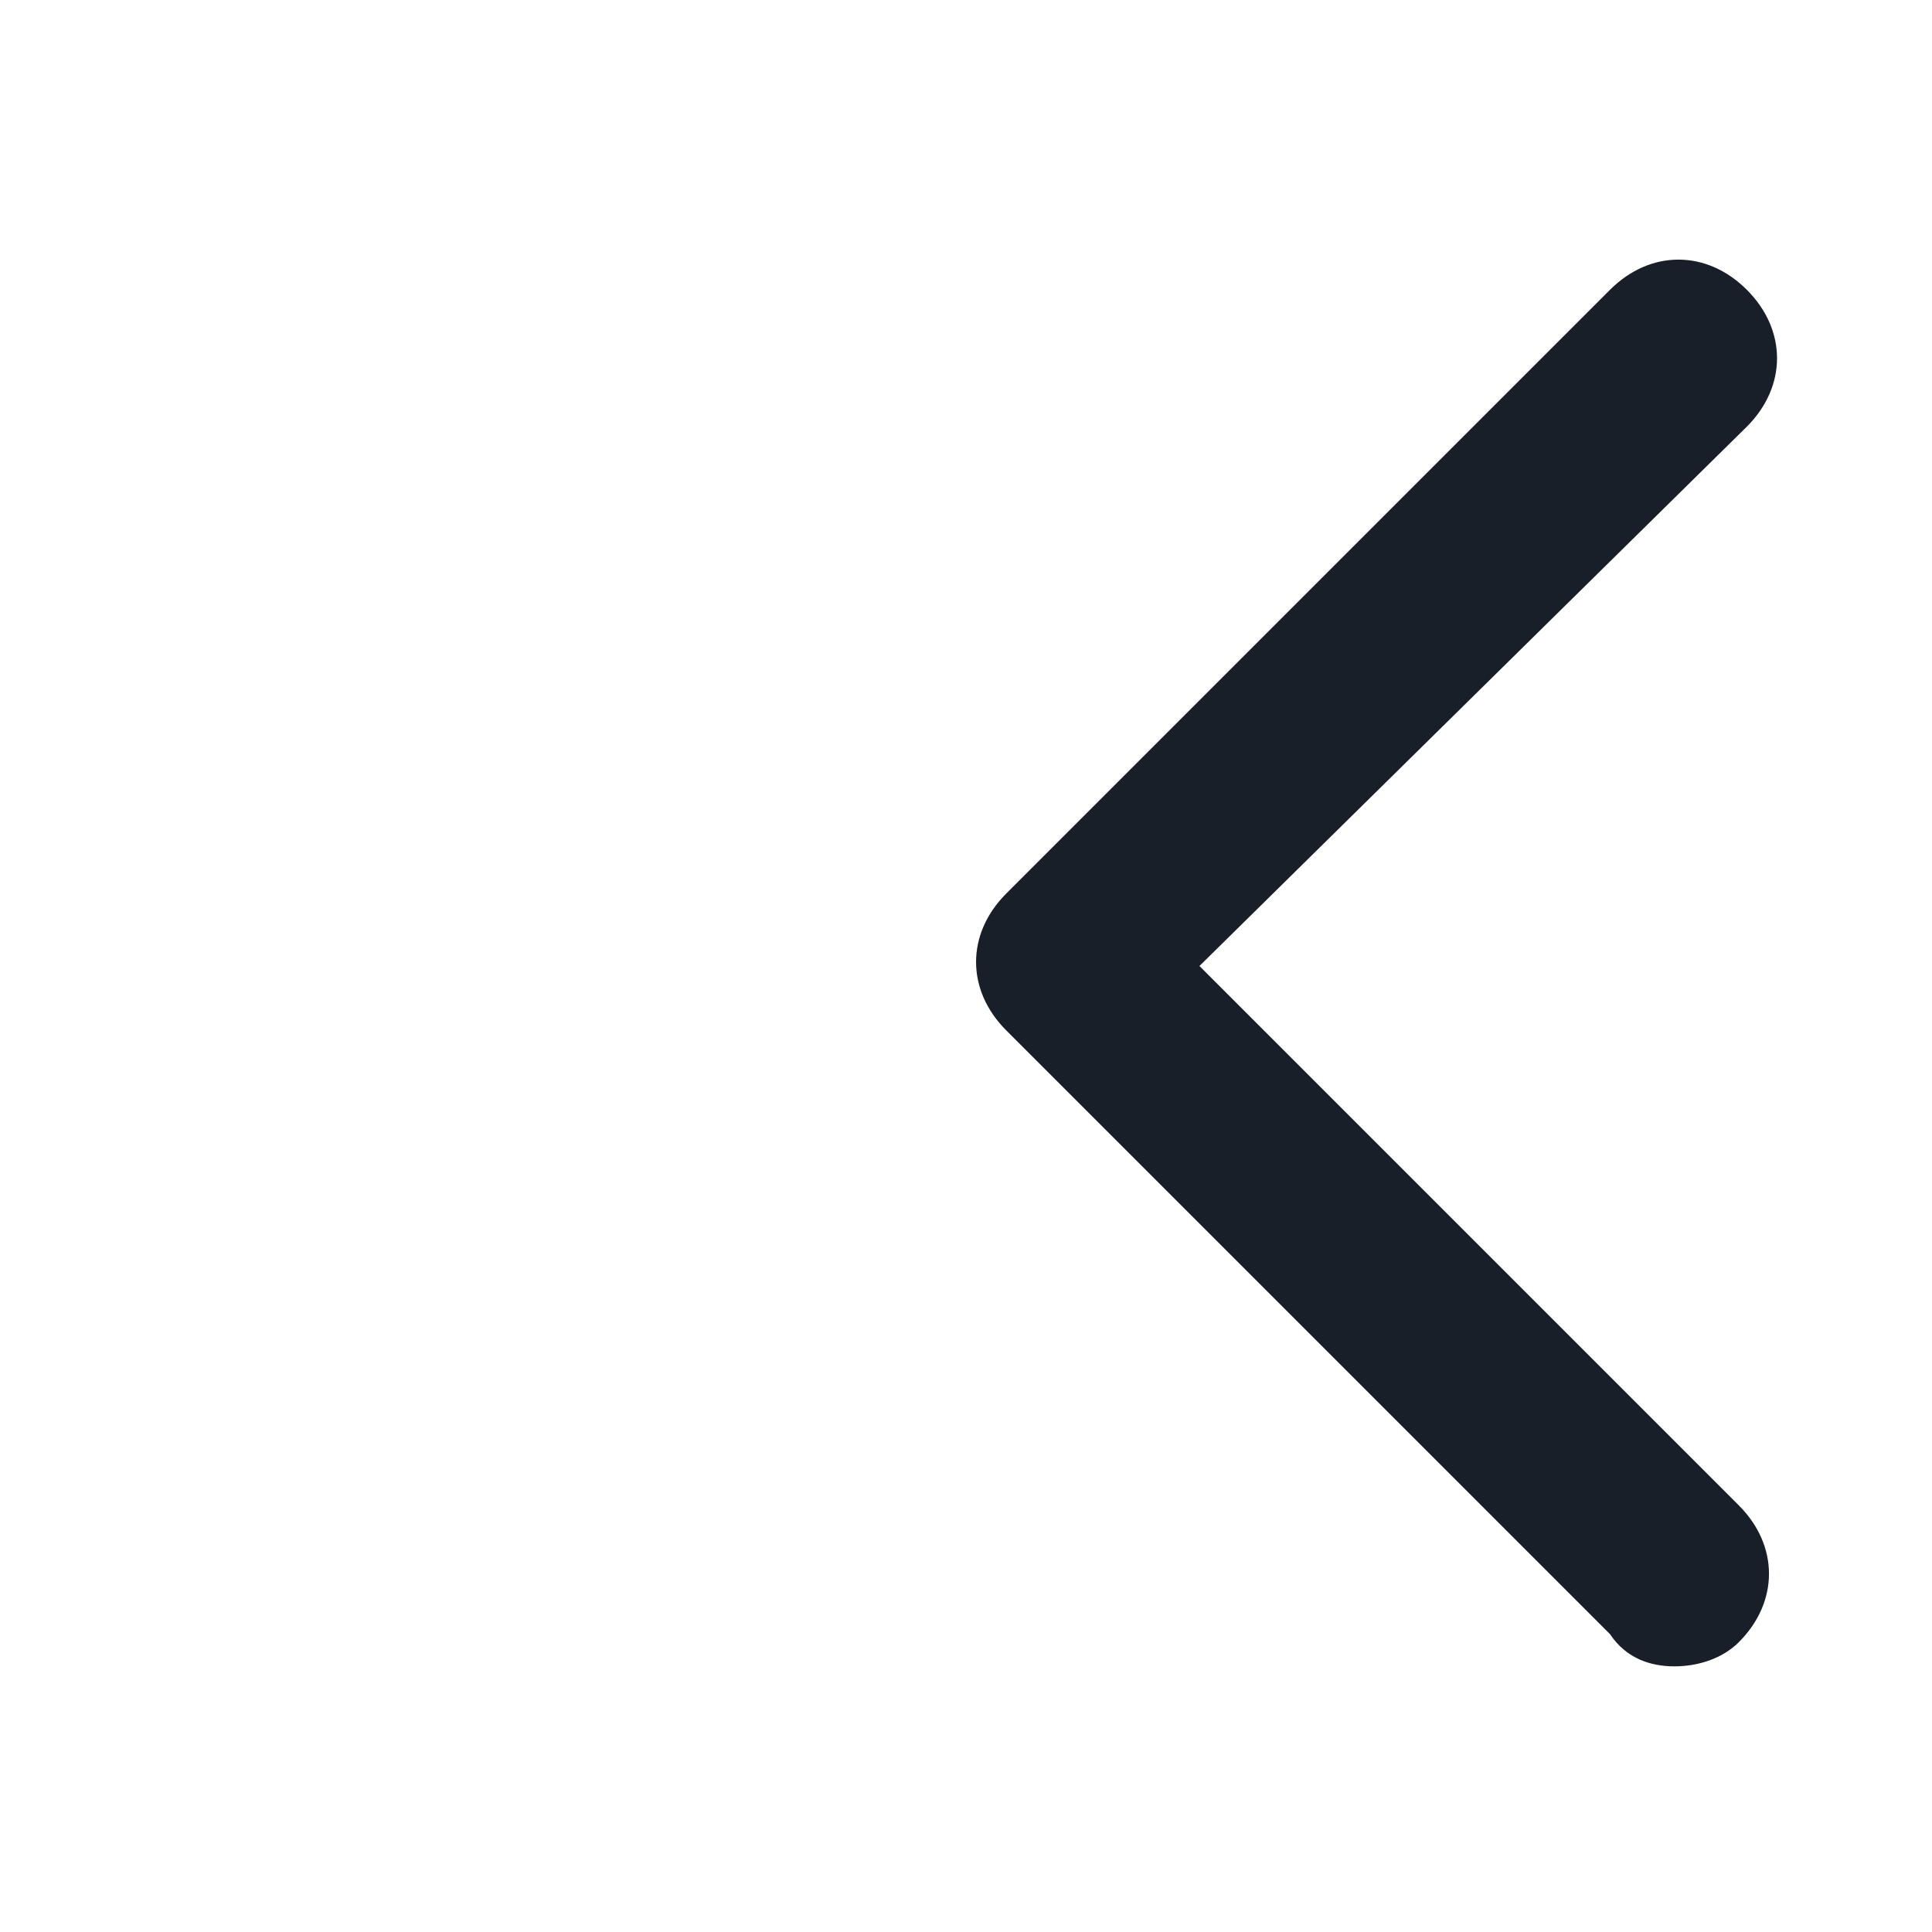
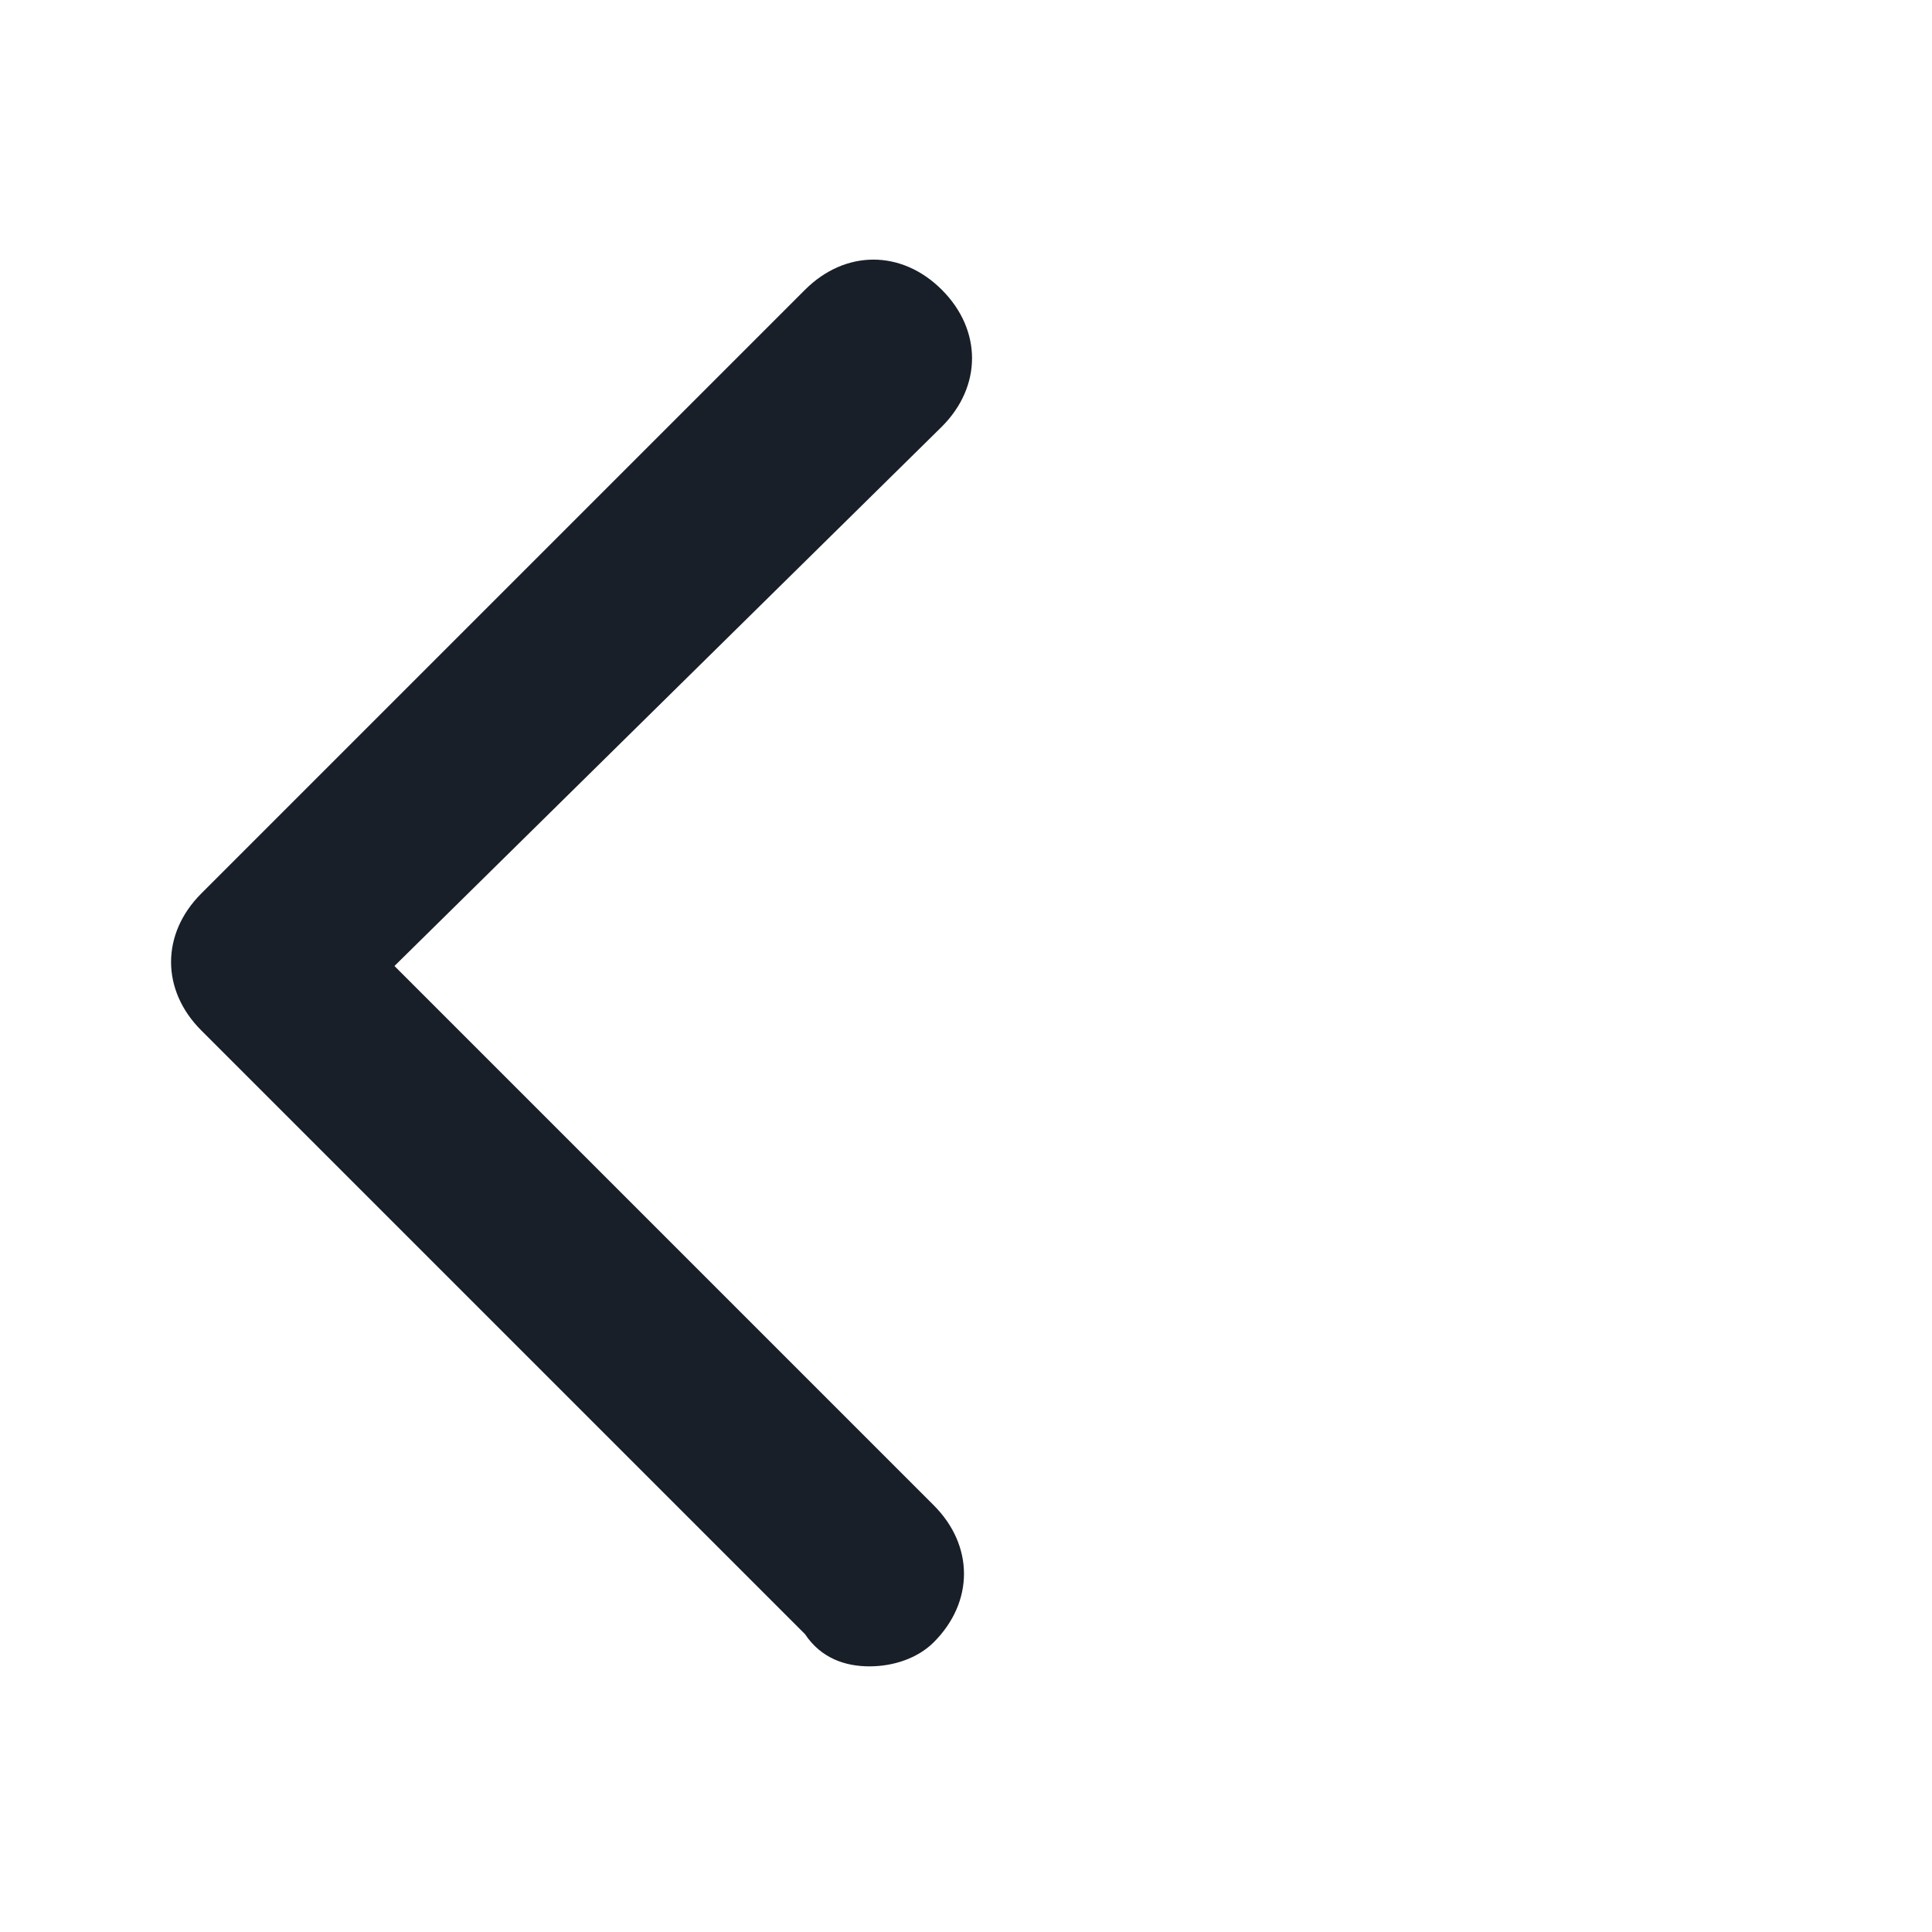
- <svg xmlns="http://www.w3.org/2000/svg" width="24" height="24" viewBox="0 0 24 24" fill="none">
+ <svg xmlns="http://www.w3.org/2000/svg" width="24" height="24" viewBox="10 0 24 24" fill="none">
  <path d="M20.8 20.7C20.5 20.7 20.2 20.6 20 20.3L12.5 12.8C12 12.3 12 11.6 12.5 11.1L20 3.6C20.5 3.1 21.2 3.1 21.7 3.6C22.2 4.1 22.2 4.8 21.7 5.3L14.9 12L21.6 18.7C22.1 19.2 22.1 19.9 21.6 20.4C21.4 20.6 21.1 20.7 20.8 20.7Z" fill="#191F28" />
</svg>
